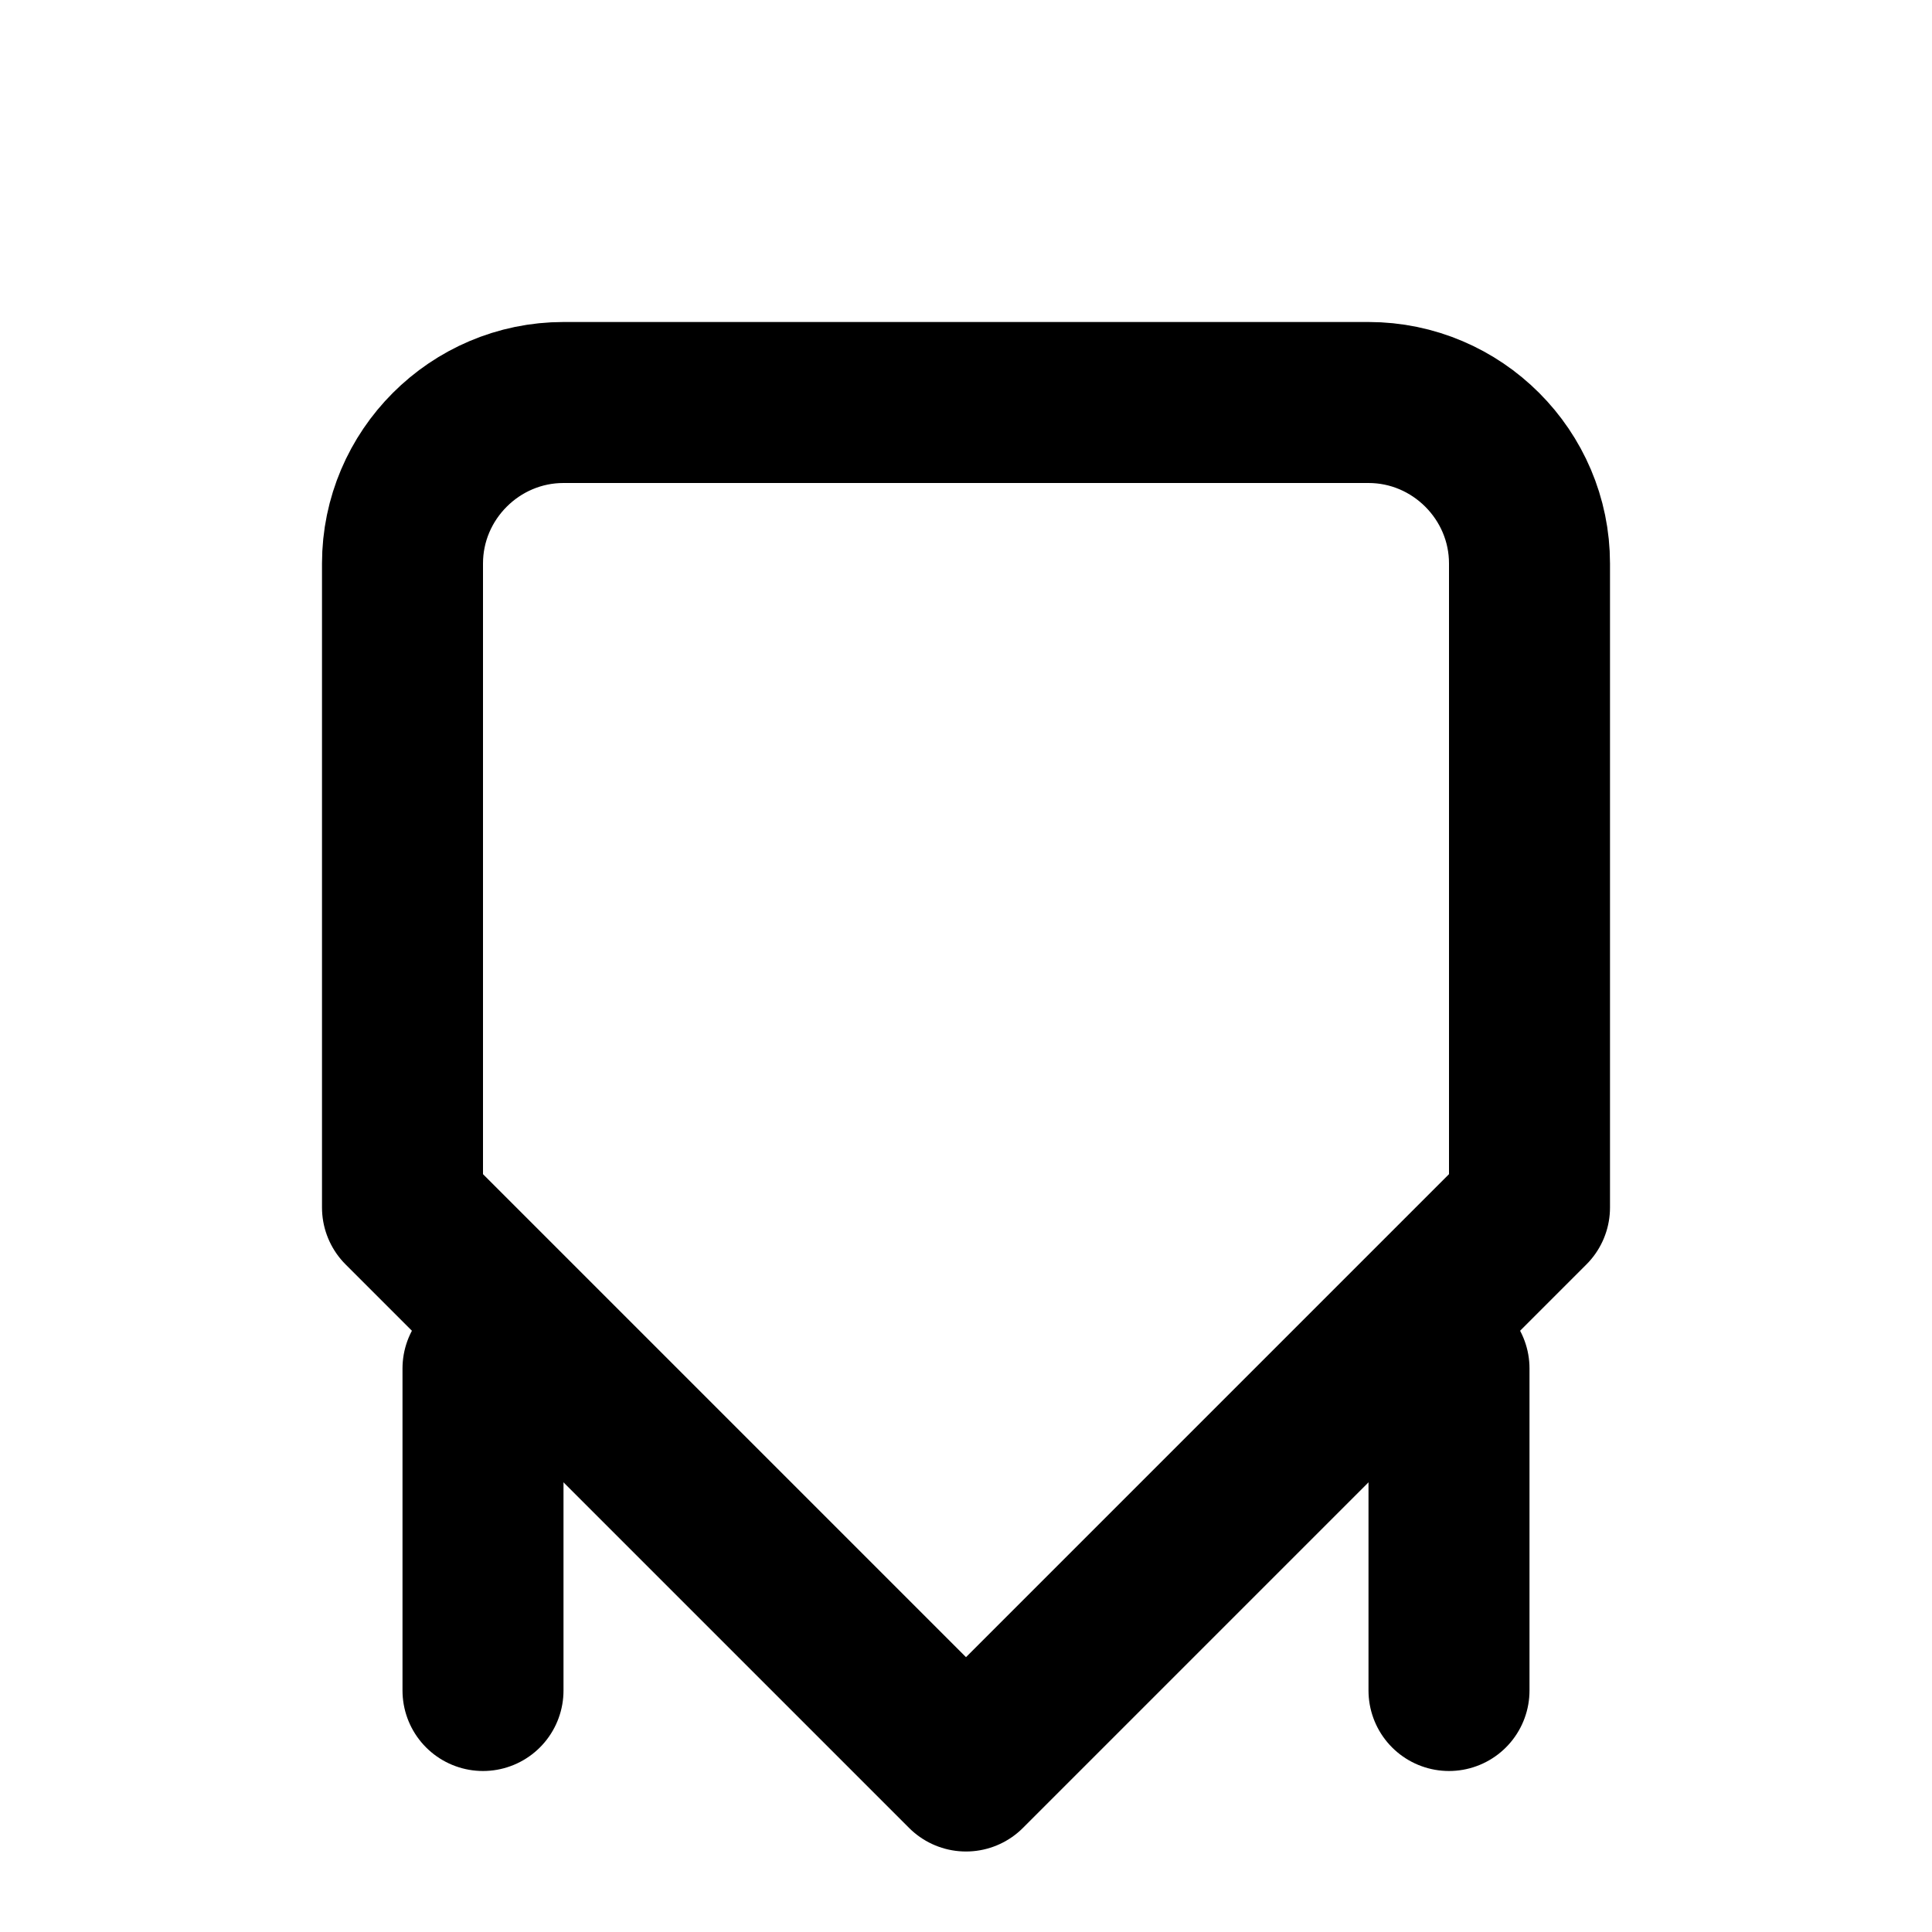
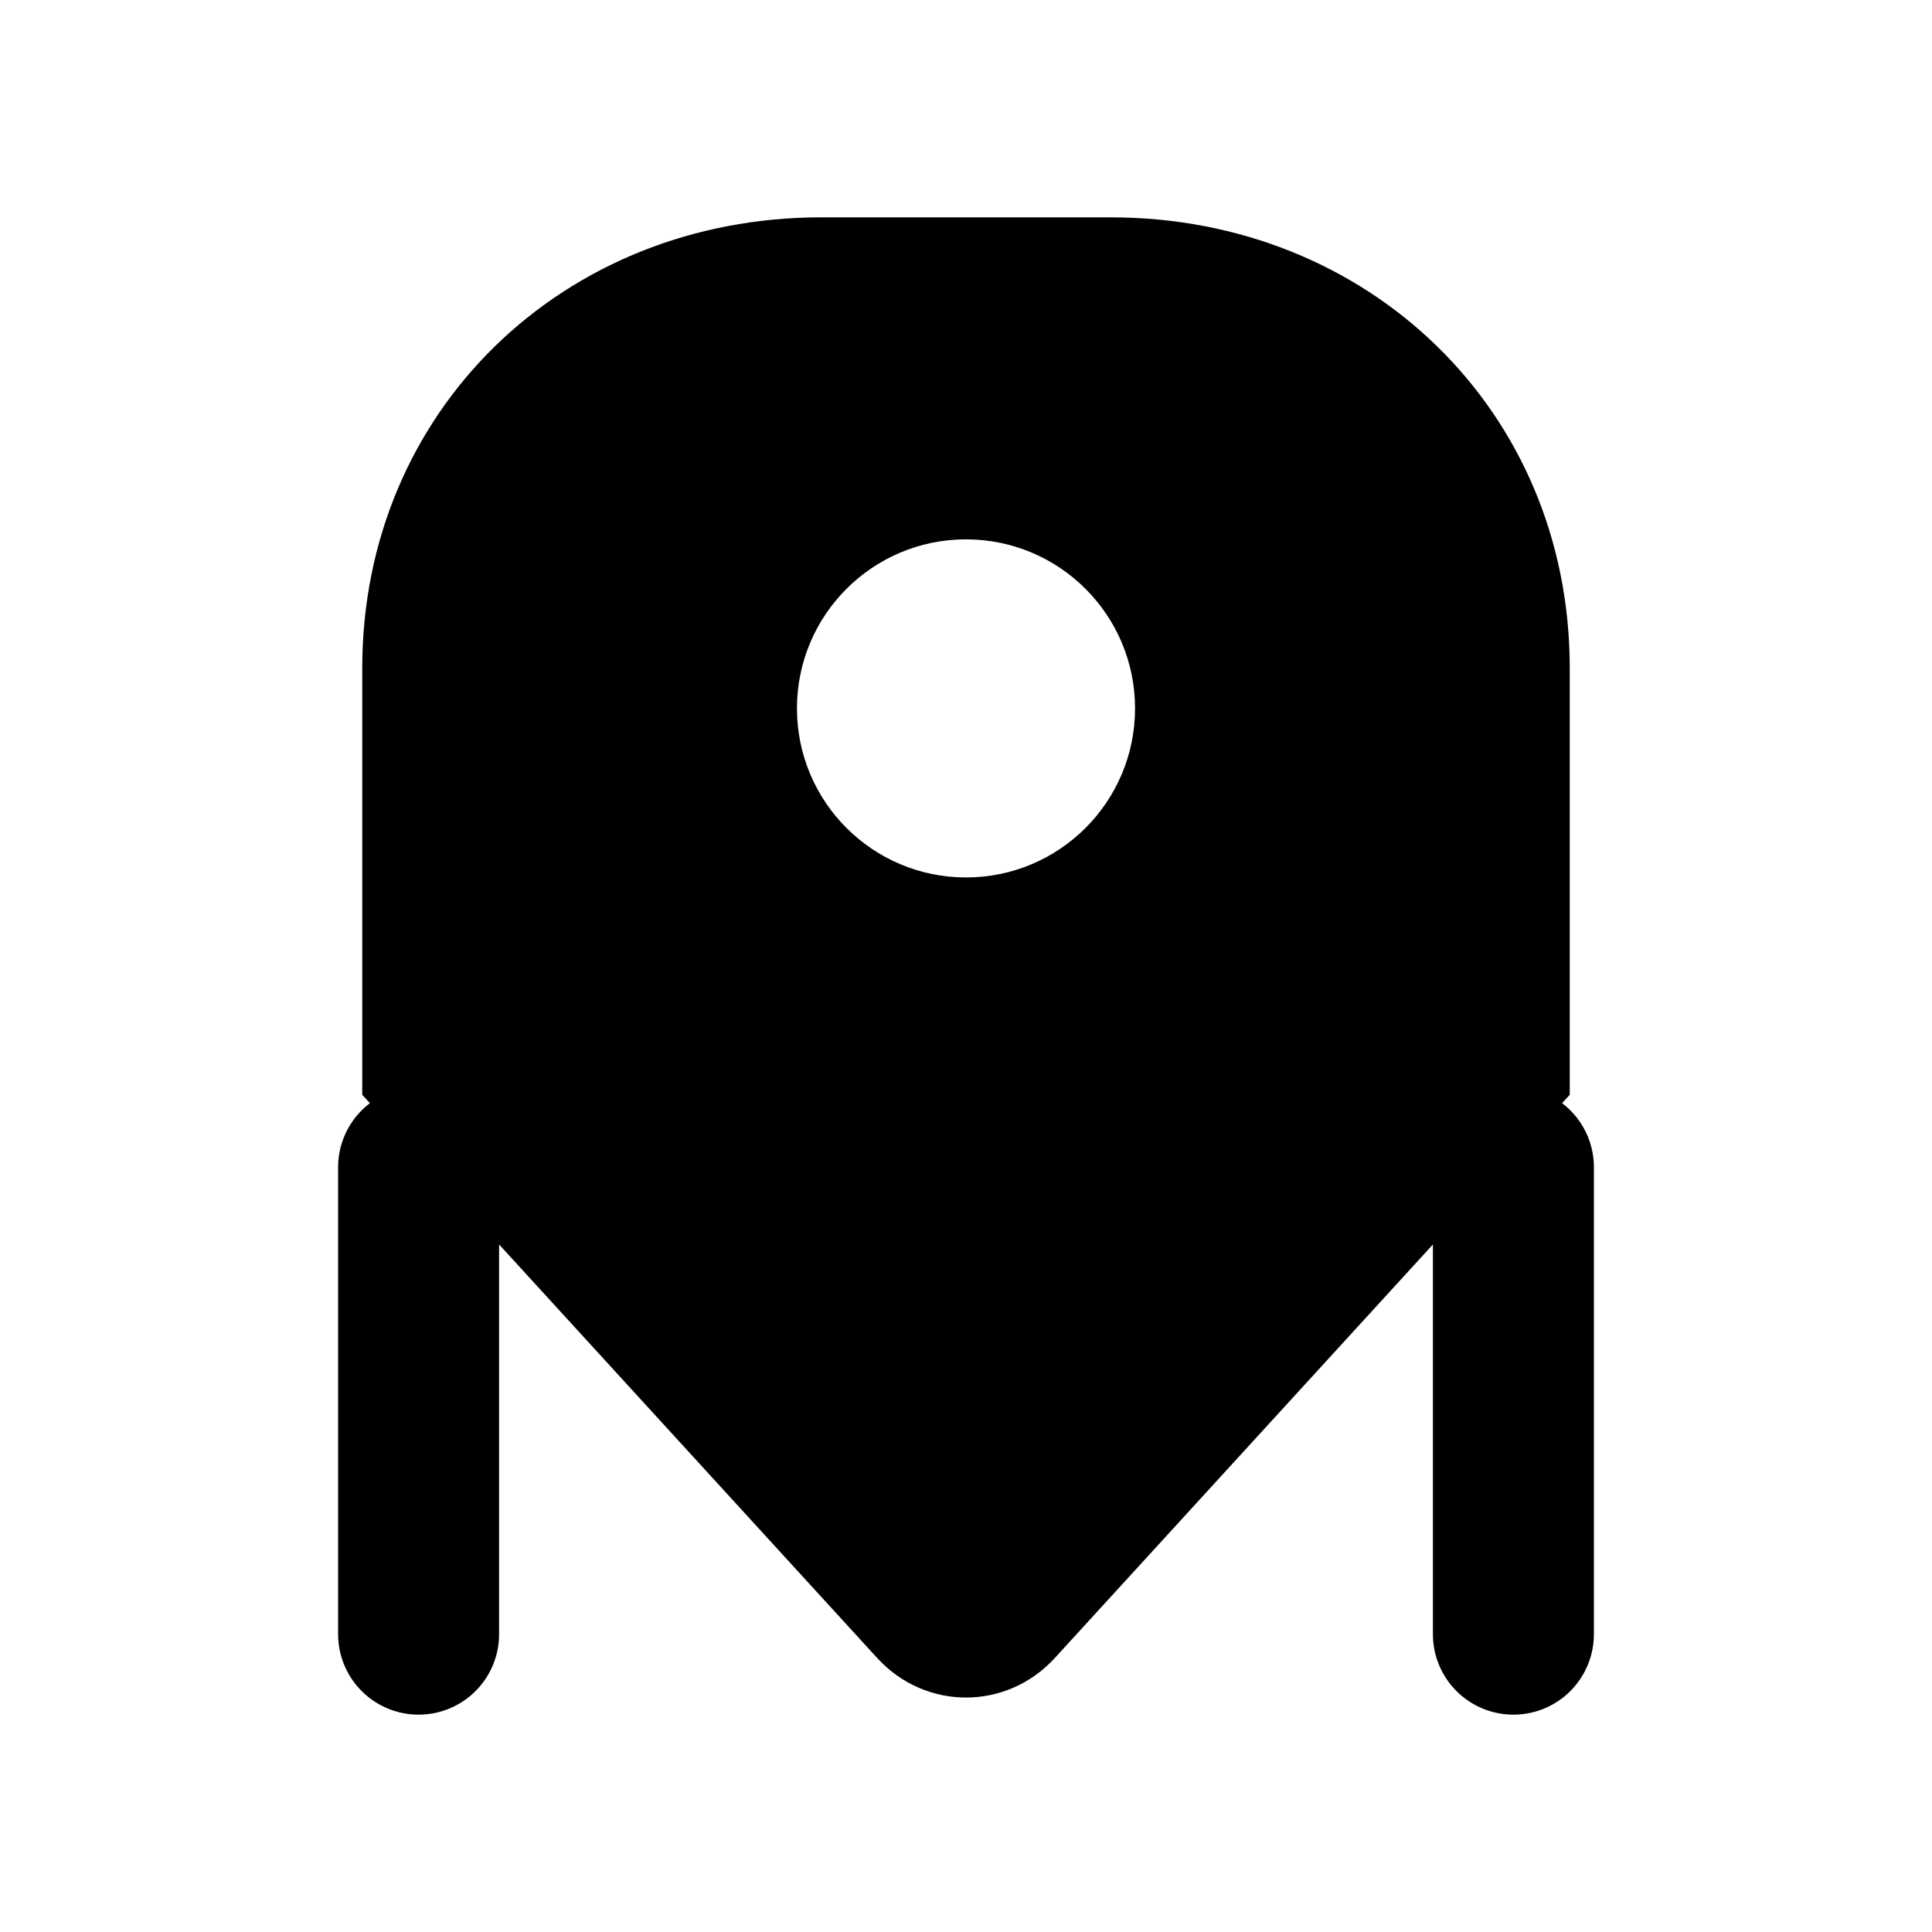
- <svg xmlns="http://www.w3.org/2000/svg" width="32" height="32" viewBox="0 0 24 24" fill="none">
-   <path d="M5 7C5 5.9 5.9 5 7 5L17 5C18.1 5 19 5.9 19 7L19 15L12 22L5 15L5 7" stroke="currentColor" stroke-width="2" stroke-linecap="round" stroke-linejoin="round" />
-   <line x1="6" y1="17" x2="6" y2="21" stroke="currentColor" stroke-width="2" stroke-linecap="round" />
-   <line x1="18" y1="17" x2="18" y2="21" stroke="currentColor" stroke-width="2" stroke-linecap="round" />
+ <svg xmlns="http://www.w3.org/2000/svg" role="img" aria-label="MGR" width="32" height="32" viewBox="0 0 24 24">
+   <path fill-rule="evenodd" fill="currentColor" d="M4.5 8.3C4.5 5.1 7 2.7 10.2 2.7H13.8C17 2.7 19.5 5.1 19.5 8.3V13.6L13.1 20.6C12.5 21.25 11.5 21.25 10.9 20.6L4.5 13.6V8.3ZM12 6.7A2.1 2.1 0 1 0 12 10.9A2.1 2.1 0 1 0 12 6.7Z" />
+   <path d="M5.2 14.5V20.3M18.8 14.5V20.3" stroke="currentColor" stroke-width="2" stroke-linecap="round" />
</svg>
